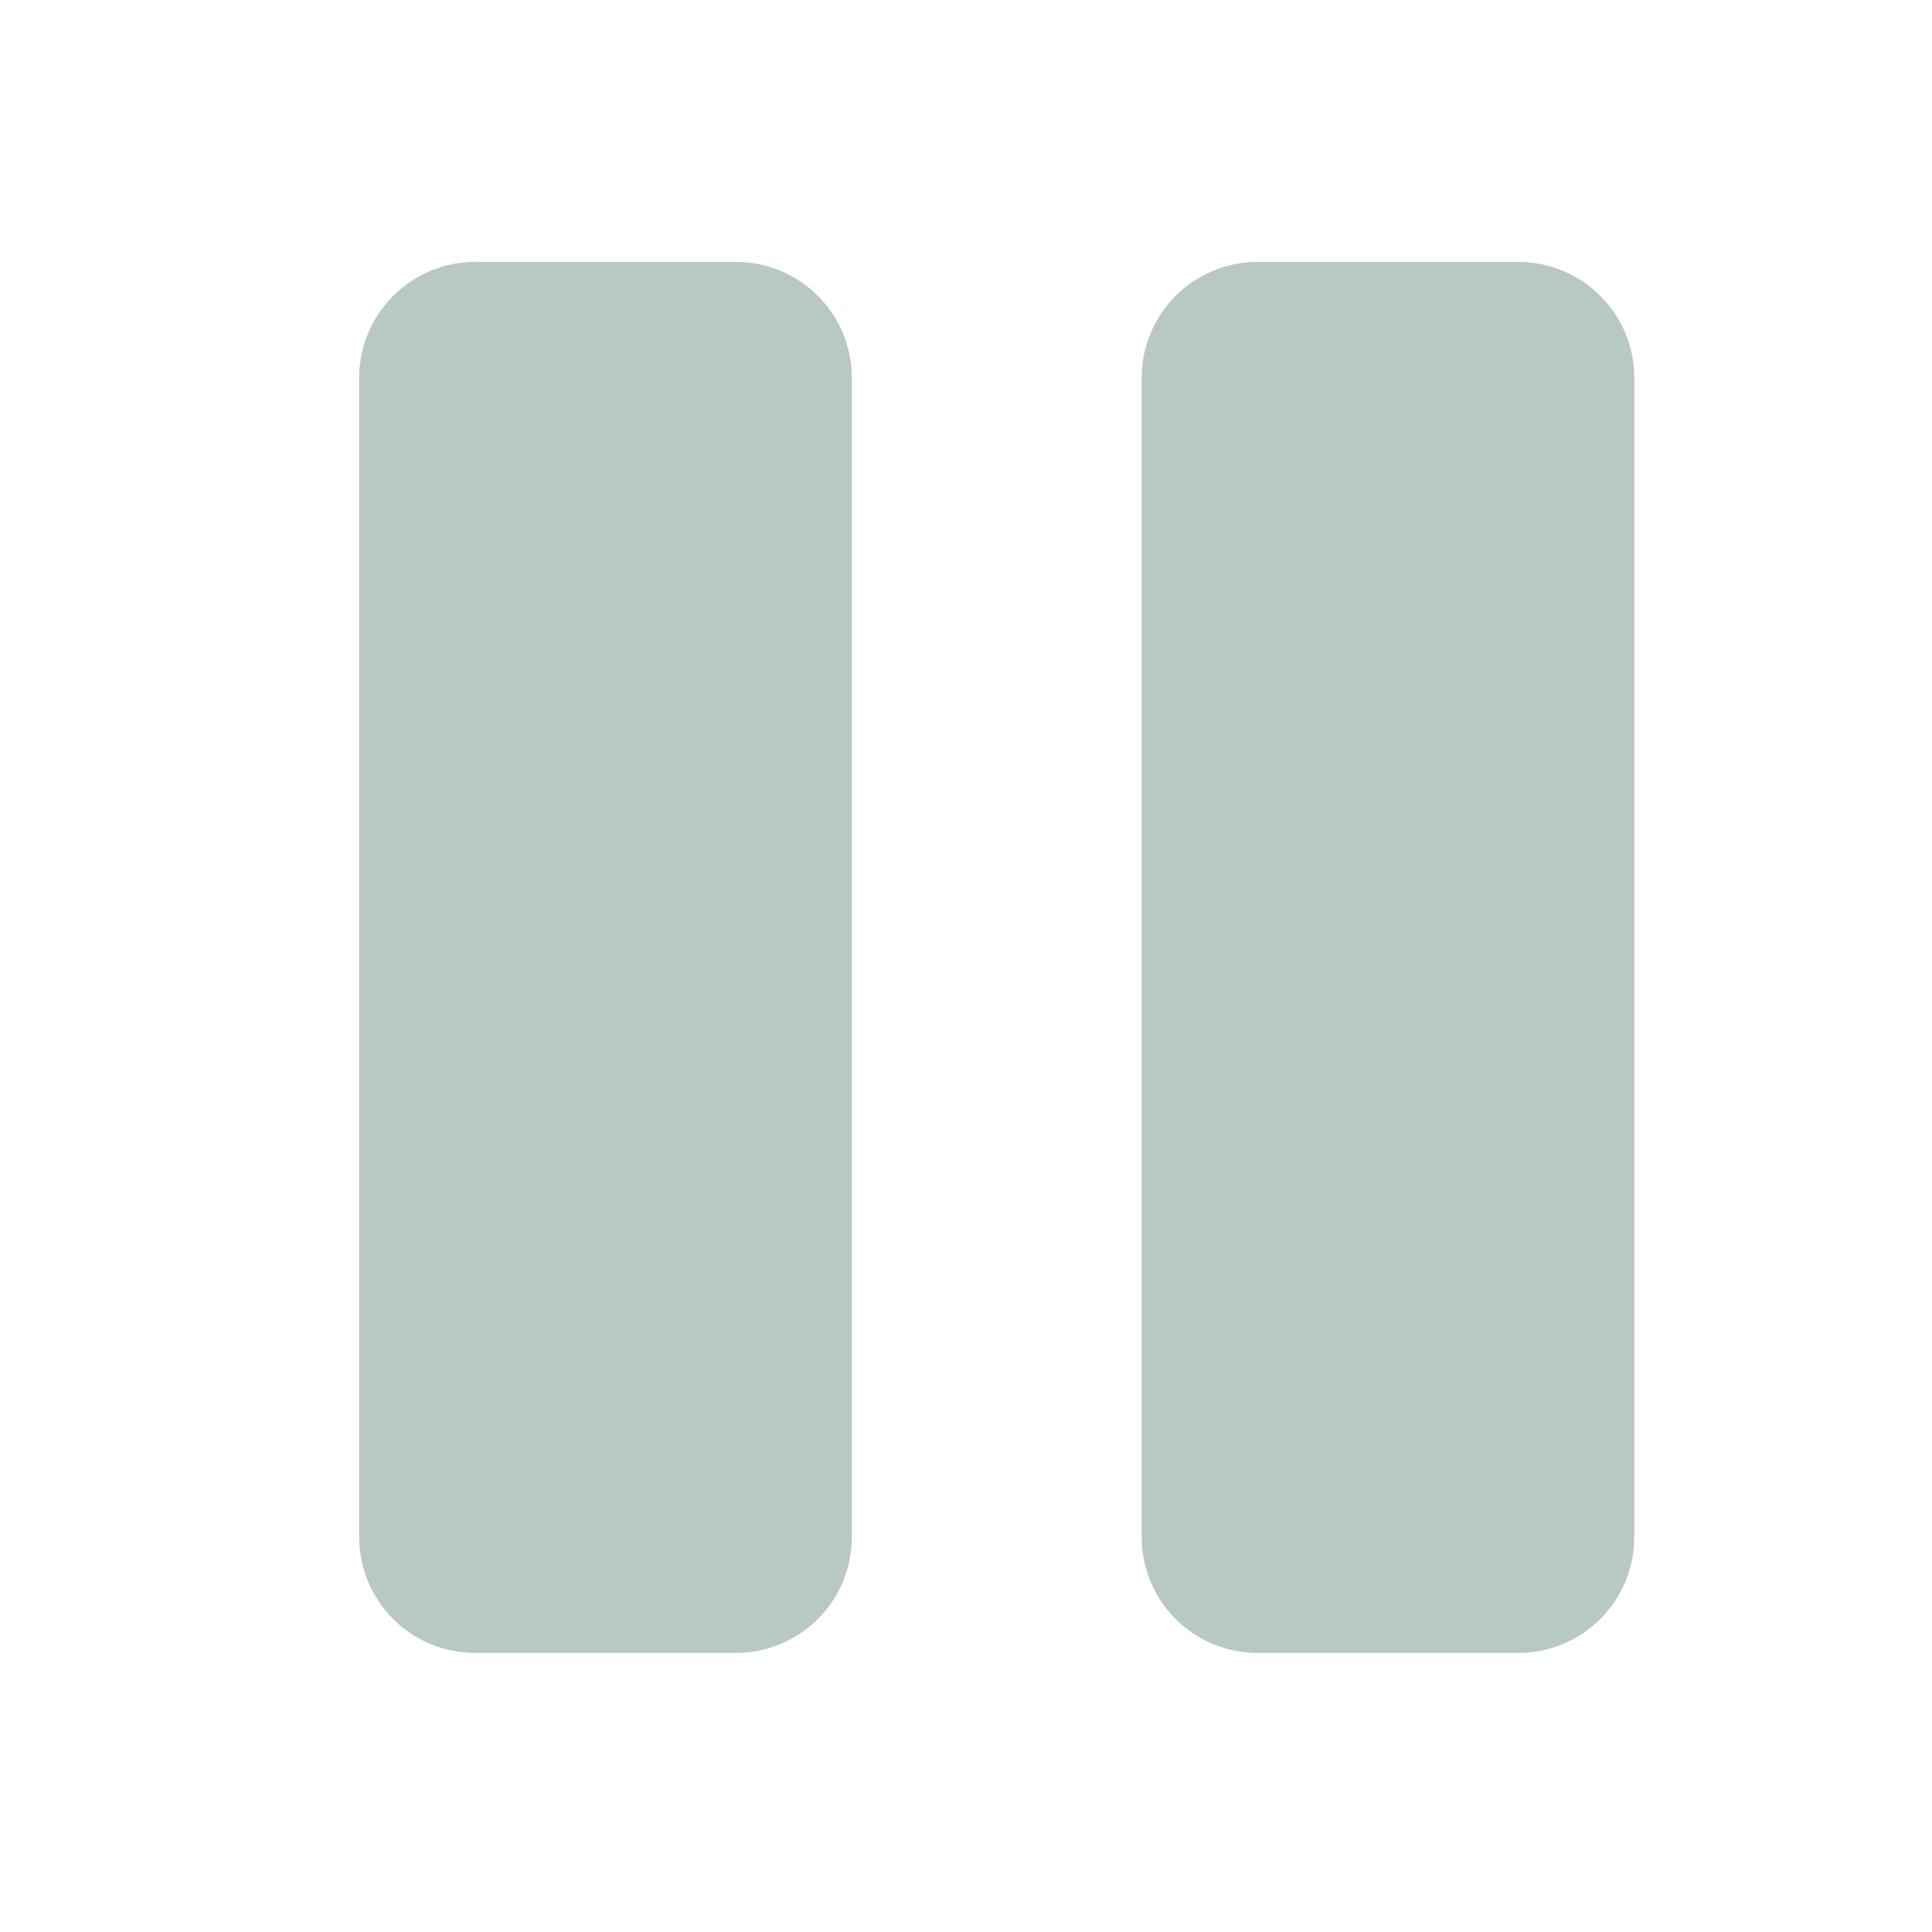
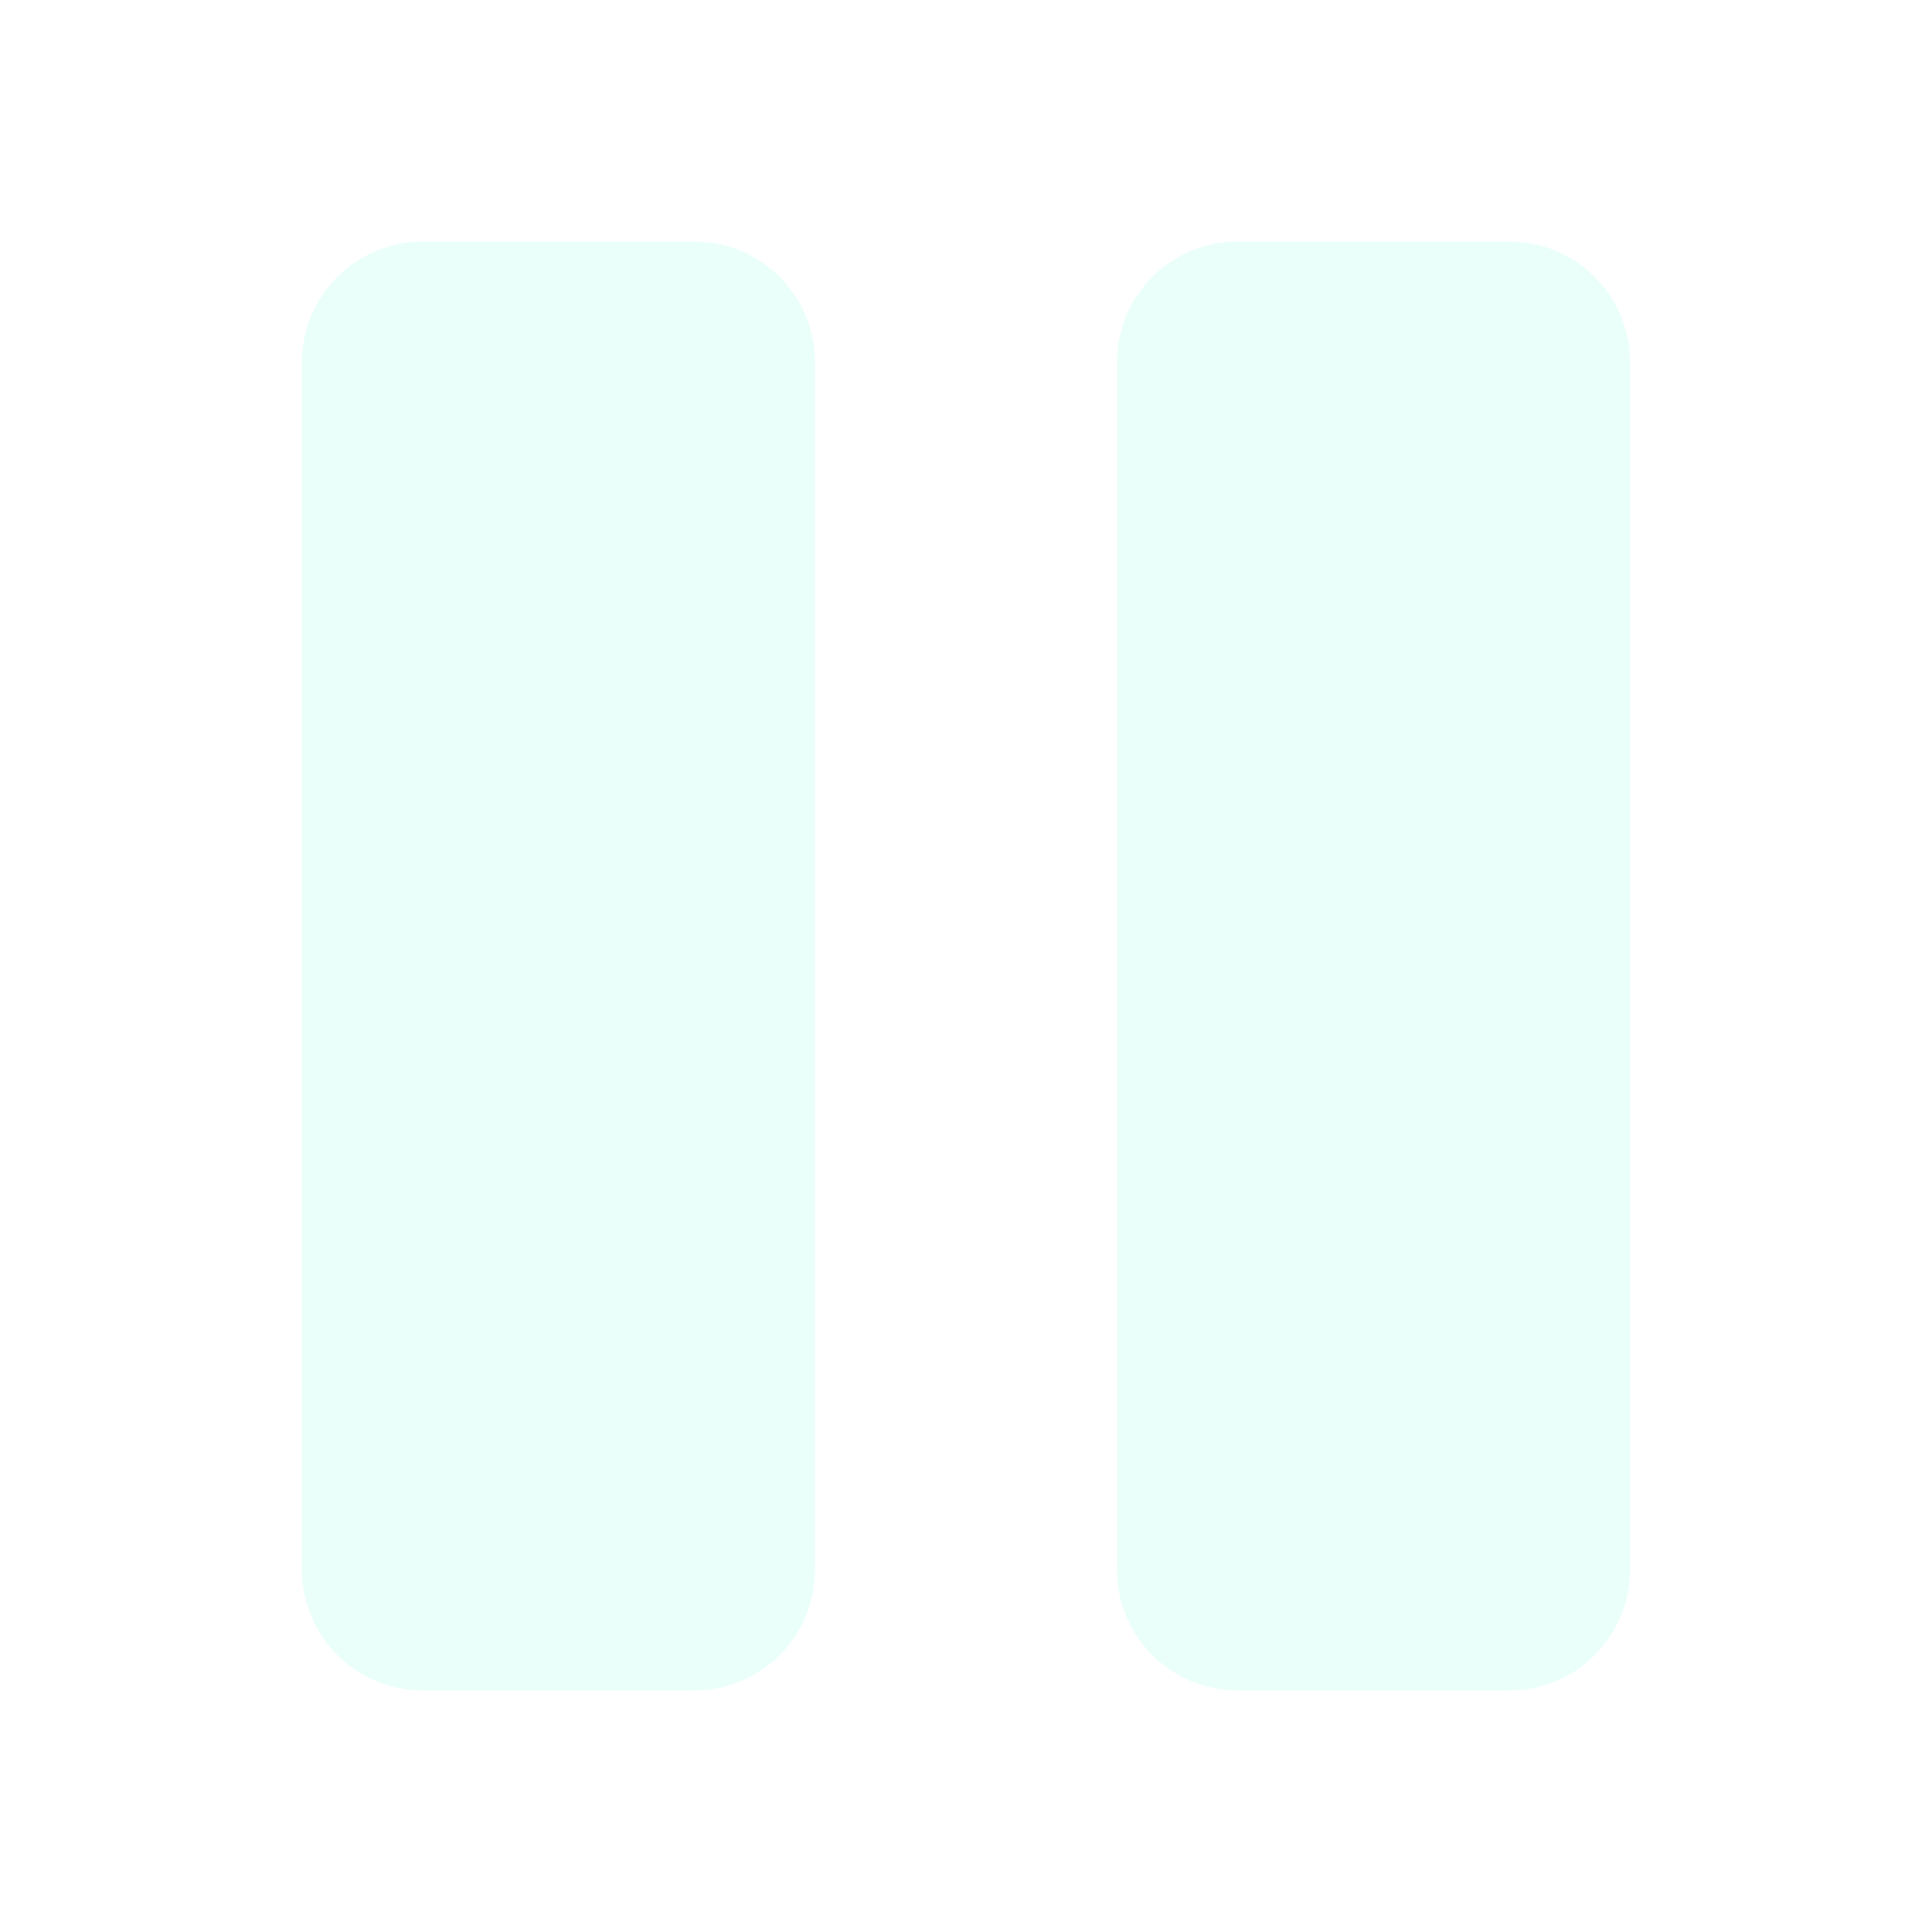
- <svg xmlns="http://www.w3.org/2000/svg" width="25" height="25" viewBox="0 0 25 25" fill="none">
-   <path d="M21.148 4.889V19.889C21.148 20.287 20.99 20.669 20.708 20.95C20.427 21.231 20.045 21.389 19.648 21.389H16.273C15.875 21.389 15.493 21.231 15.212 20.95C14.931 20.669 14.773 20.287 14.773 19.889V4.889C14.773 4.491 14.931 4.11 15.212 3.829C15.493 3.547 15.875 3.389 16.273 3.389H19.648C20.045 3.389 20.427 3.547 20.708 3.829C20.99 4.11 21.148 4.491 21.148 4.889ZM9.523 3.389H6.148C5.75 3.389 5.368 3.547 5.087 3.829C4.806 4.11 4.648 4.491 4.648 4.889V19.889C4.648 20.287 4.806 20.669 5.087 20.95C5.368 21.231 5.75 21.389 6.148 21.389H9.523C9.92 21.389 10.302 21.231 10.583 20.95C10.865 20.669 11.023 20.287 11.023 19.889V4.889C11.023 4.491 10.865 4.11 10.583 3.829C10.302 3.547 9.92 3.389 9.523 3.389V3.389Z" fill="#B8C8C4" />
+ <svg xmlns="http://www.w3.org/2000/svg" width="24" height="24" viewBox="0 0 24 24" fill="none">
+   <path d="M20.25 4.5V19.5C20.25 19.898 20.092 20.279 19.811 20.561C19.529 20.842 19.148 21 18.75 21H15.375C14.977 21 14.596 20.842 14.314 20.561C14.033 20.279 13.875 19.898 13.875 19.5V4.5C13.875 4.102 14.033 3.721 14.314 3.439C14.596 3.158 14.977 3 15.375 3H18.75C19.148 3 19.529 3.158 19.811 3.439C20.092 3.721 20.25 4.102 20.25 4.5ZM8.625 3H5.25C4.852 3 4.471 3.158 4.189 3.439C3.908 3.721 3.75 4.102 3.75 4.5V19.5C3.75 19.898 3.908 20.279 4.189 20.561C4.471 20.842 4.852 21 5.25 21H8.625C9.023 21 9.404 20.842 9.686 20.561C9.967 20.279 10.125 19.898 10.125 19.5V4.5C10.125 4.102 9.967 3.721 9.686 3.439C9.404 3.158 9.023 3 8.625 3V3Z" fill="#EBFFFA" />
</svg>
